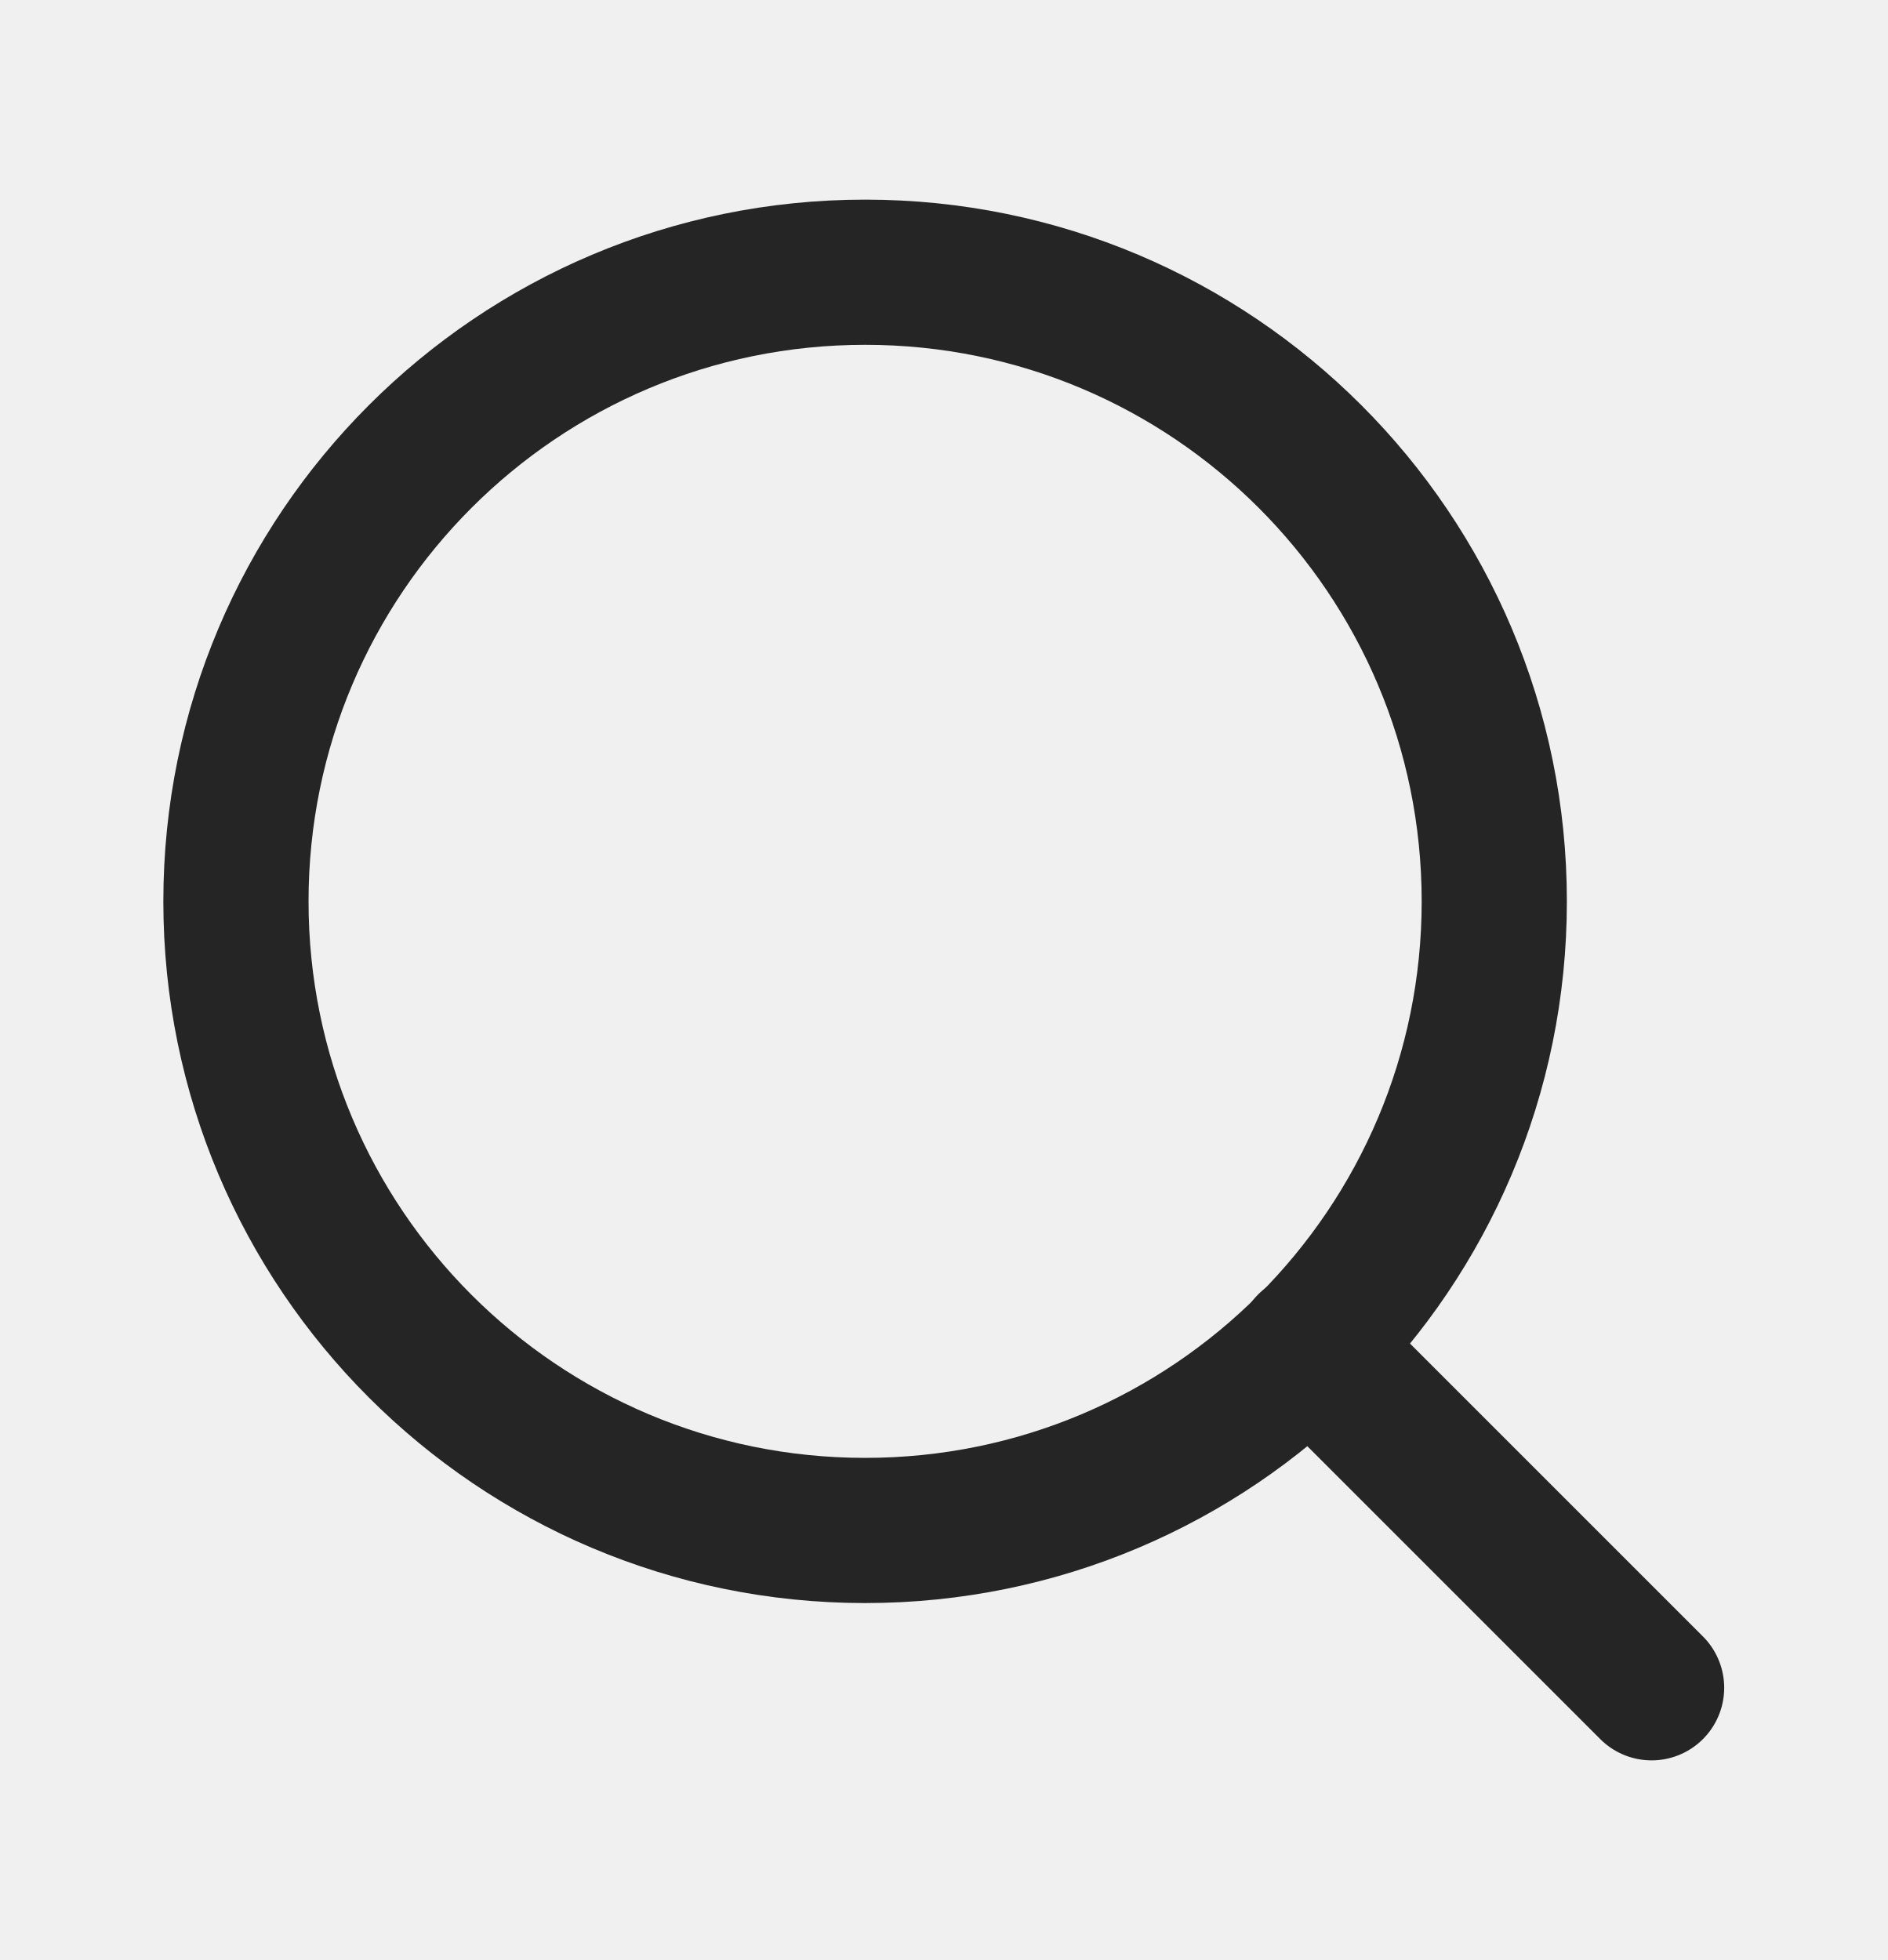
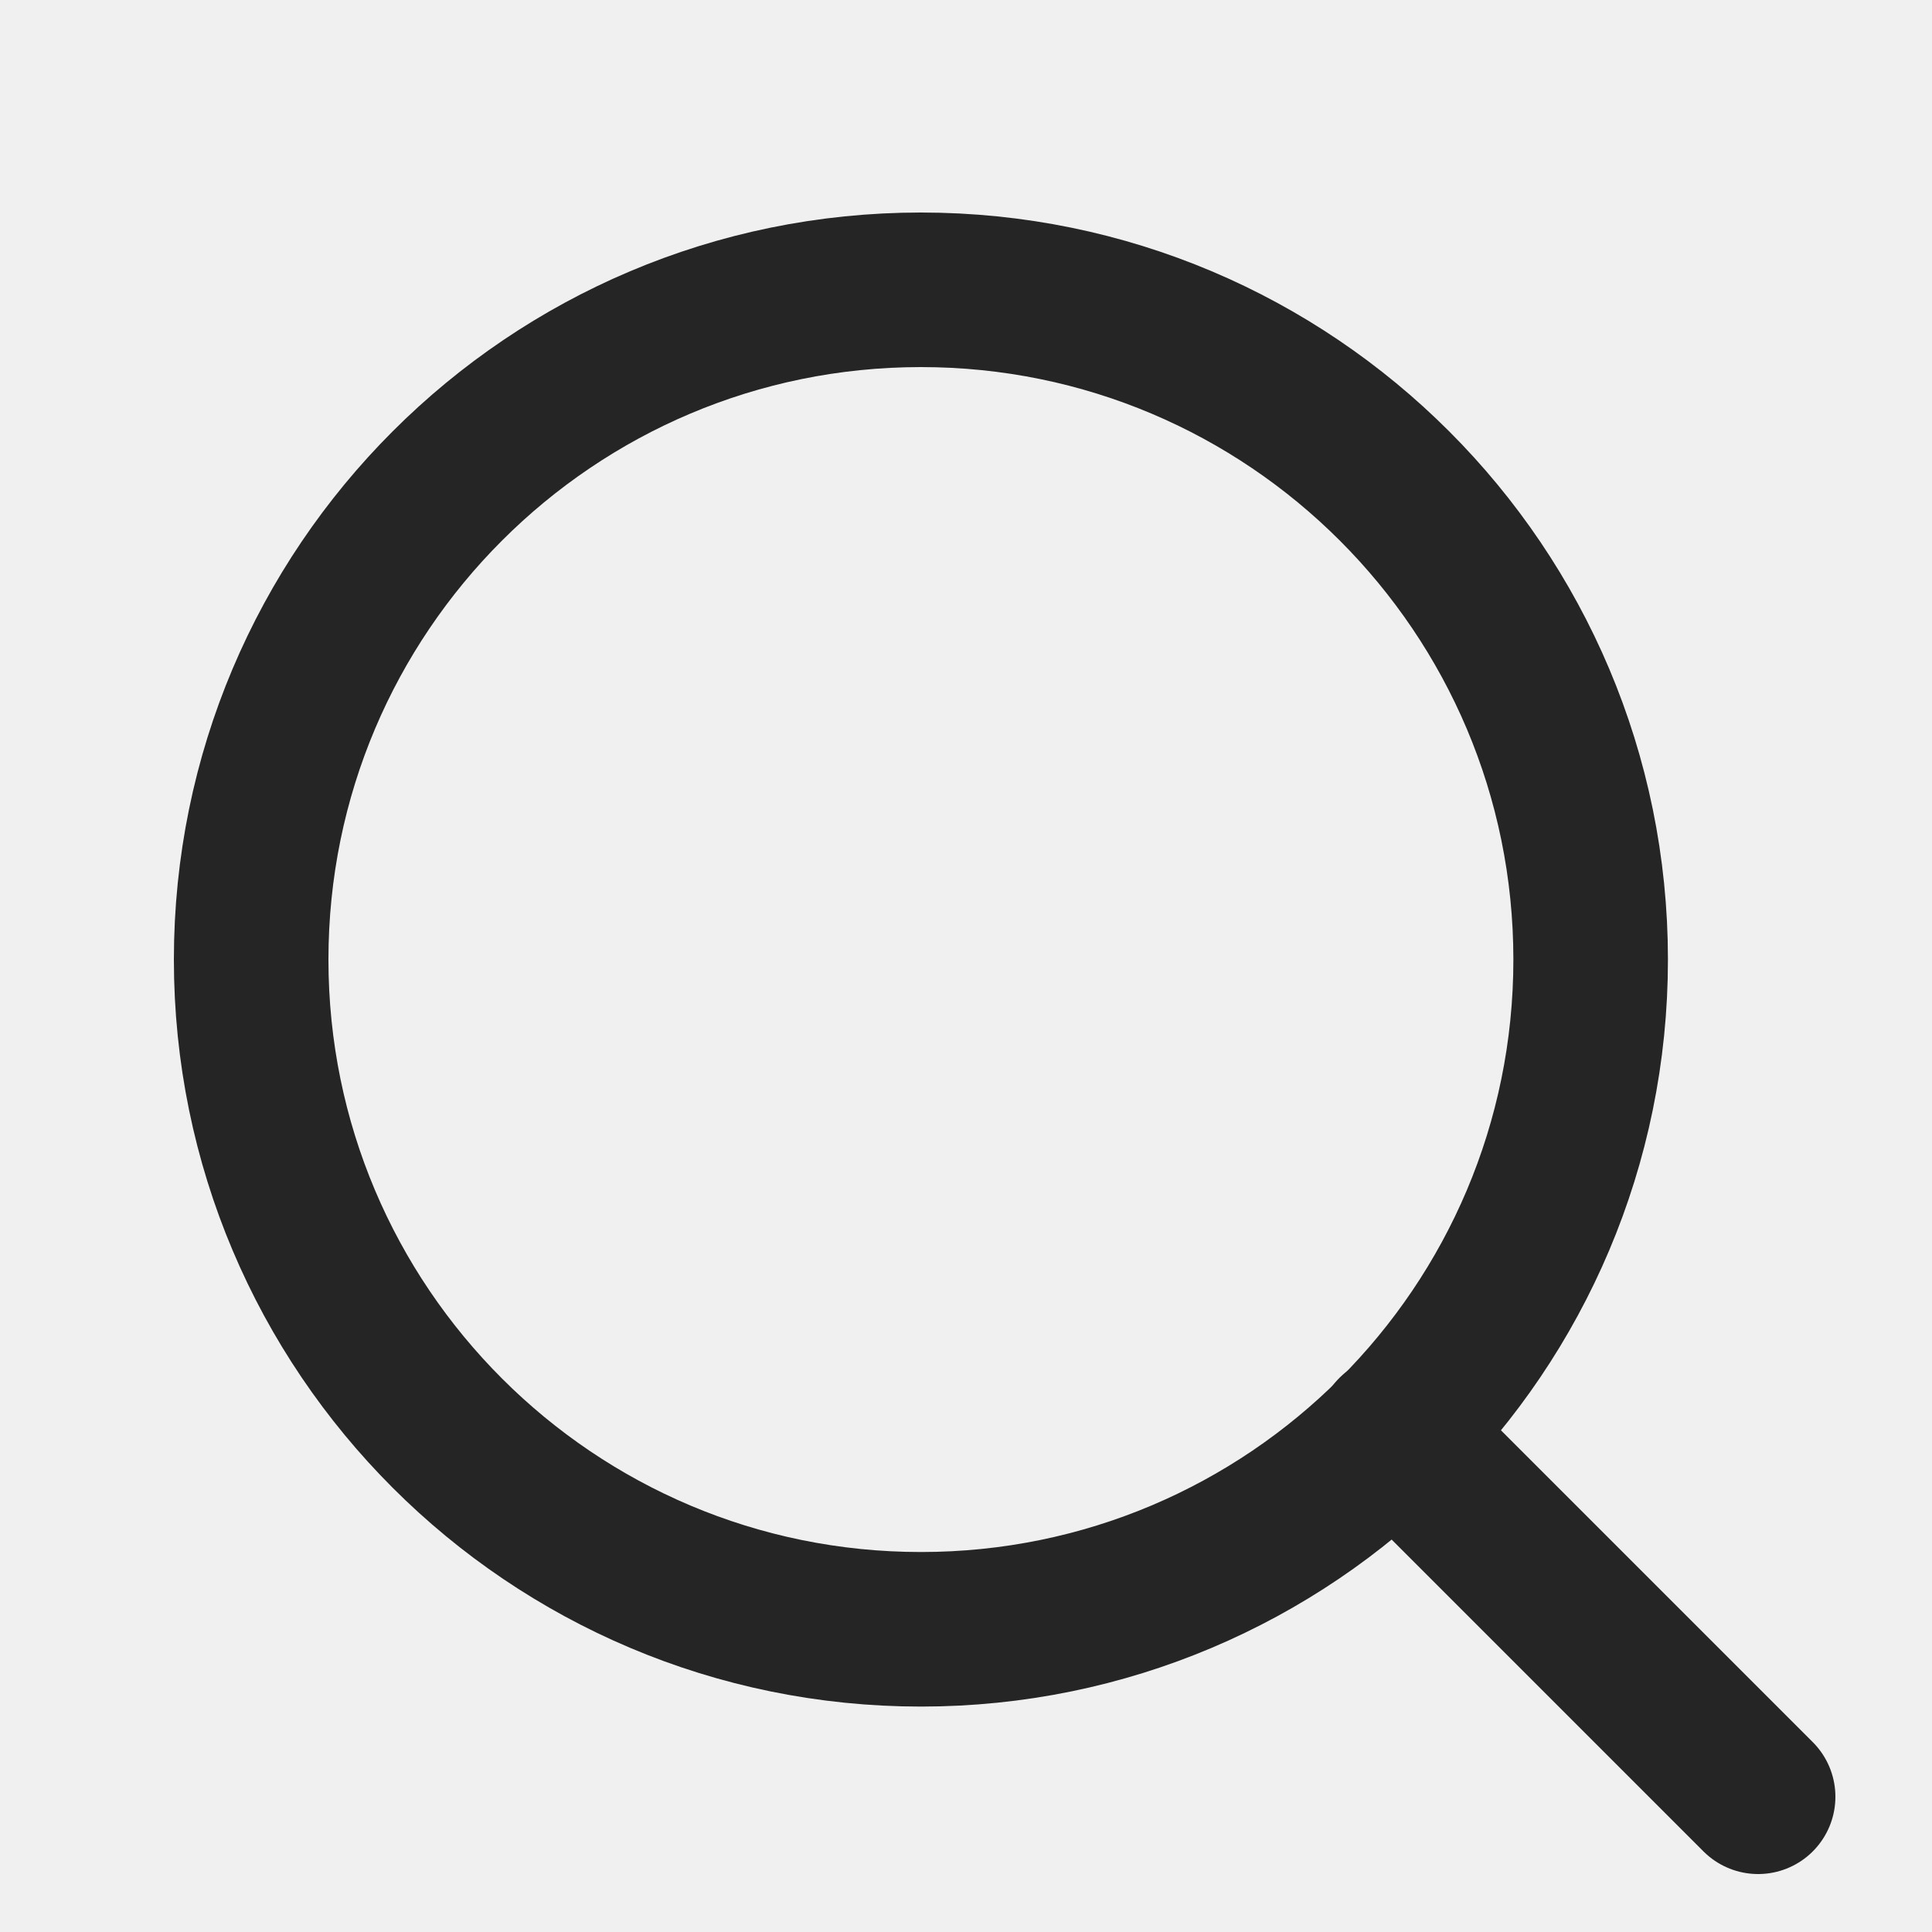
- <svg xmlns="http://www.w3.org/2000/svg" width="26" height="27" viewBox="0 0 26 27" fill="none">
+ <svg xmlns="http://www.w3.org/2000/svg" width="36" height="36" viewBox="0 0 25 25" fill="none">
  <g clip-path="url(#clip0_202_2970)">
    <path d="M11.917 21.083C16.703 21.083 20.583 17.203 20.583 12.417C20.583 7.63 16.703 3.75 11.917 3.75C7.13 3.75 3.25 7.63 3.25 12.417C3.25 17.203 7.13 21.083 11.917 21.083Z" stroke="#252525" stroke-width="2" stroke-linecap="round" stroke-linejoin="round" />
    <path d="M22.75 23.25L18.038 18.538" stroke="#252525" stroke-width="2" stroke-linecap="round" stroke-linejoin="round" />
  </g>
  <defs>
    <clipPath id="clip0_202_2970">
      <rect width="26" height="26" fill="white" transform="translate(0 0.5)" />
    </clipPath>
  </defs>
</svg>
